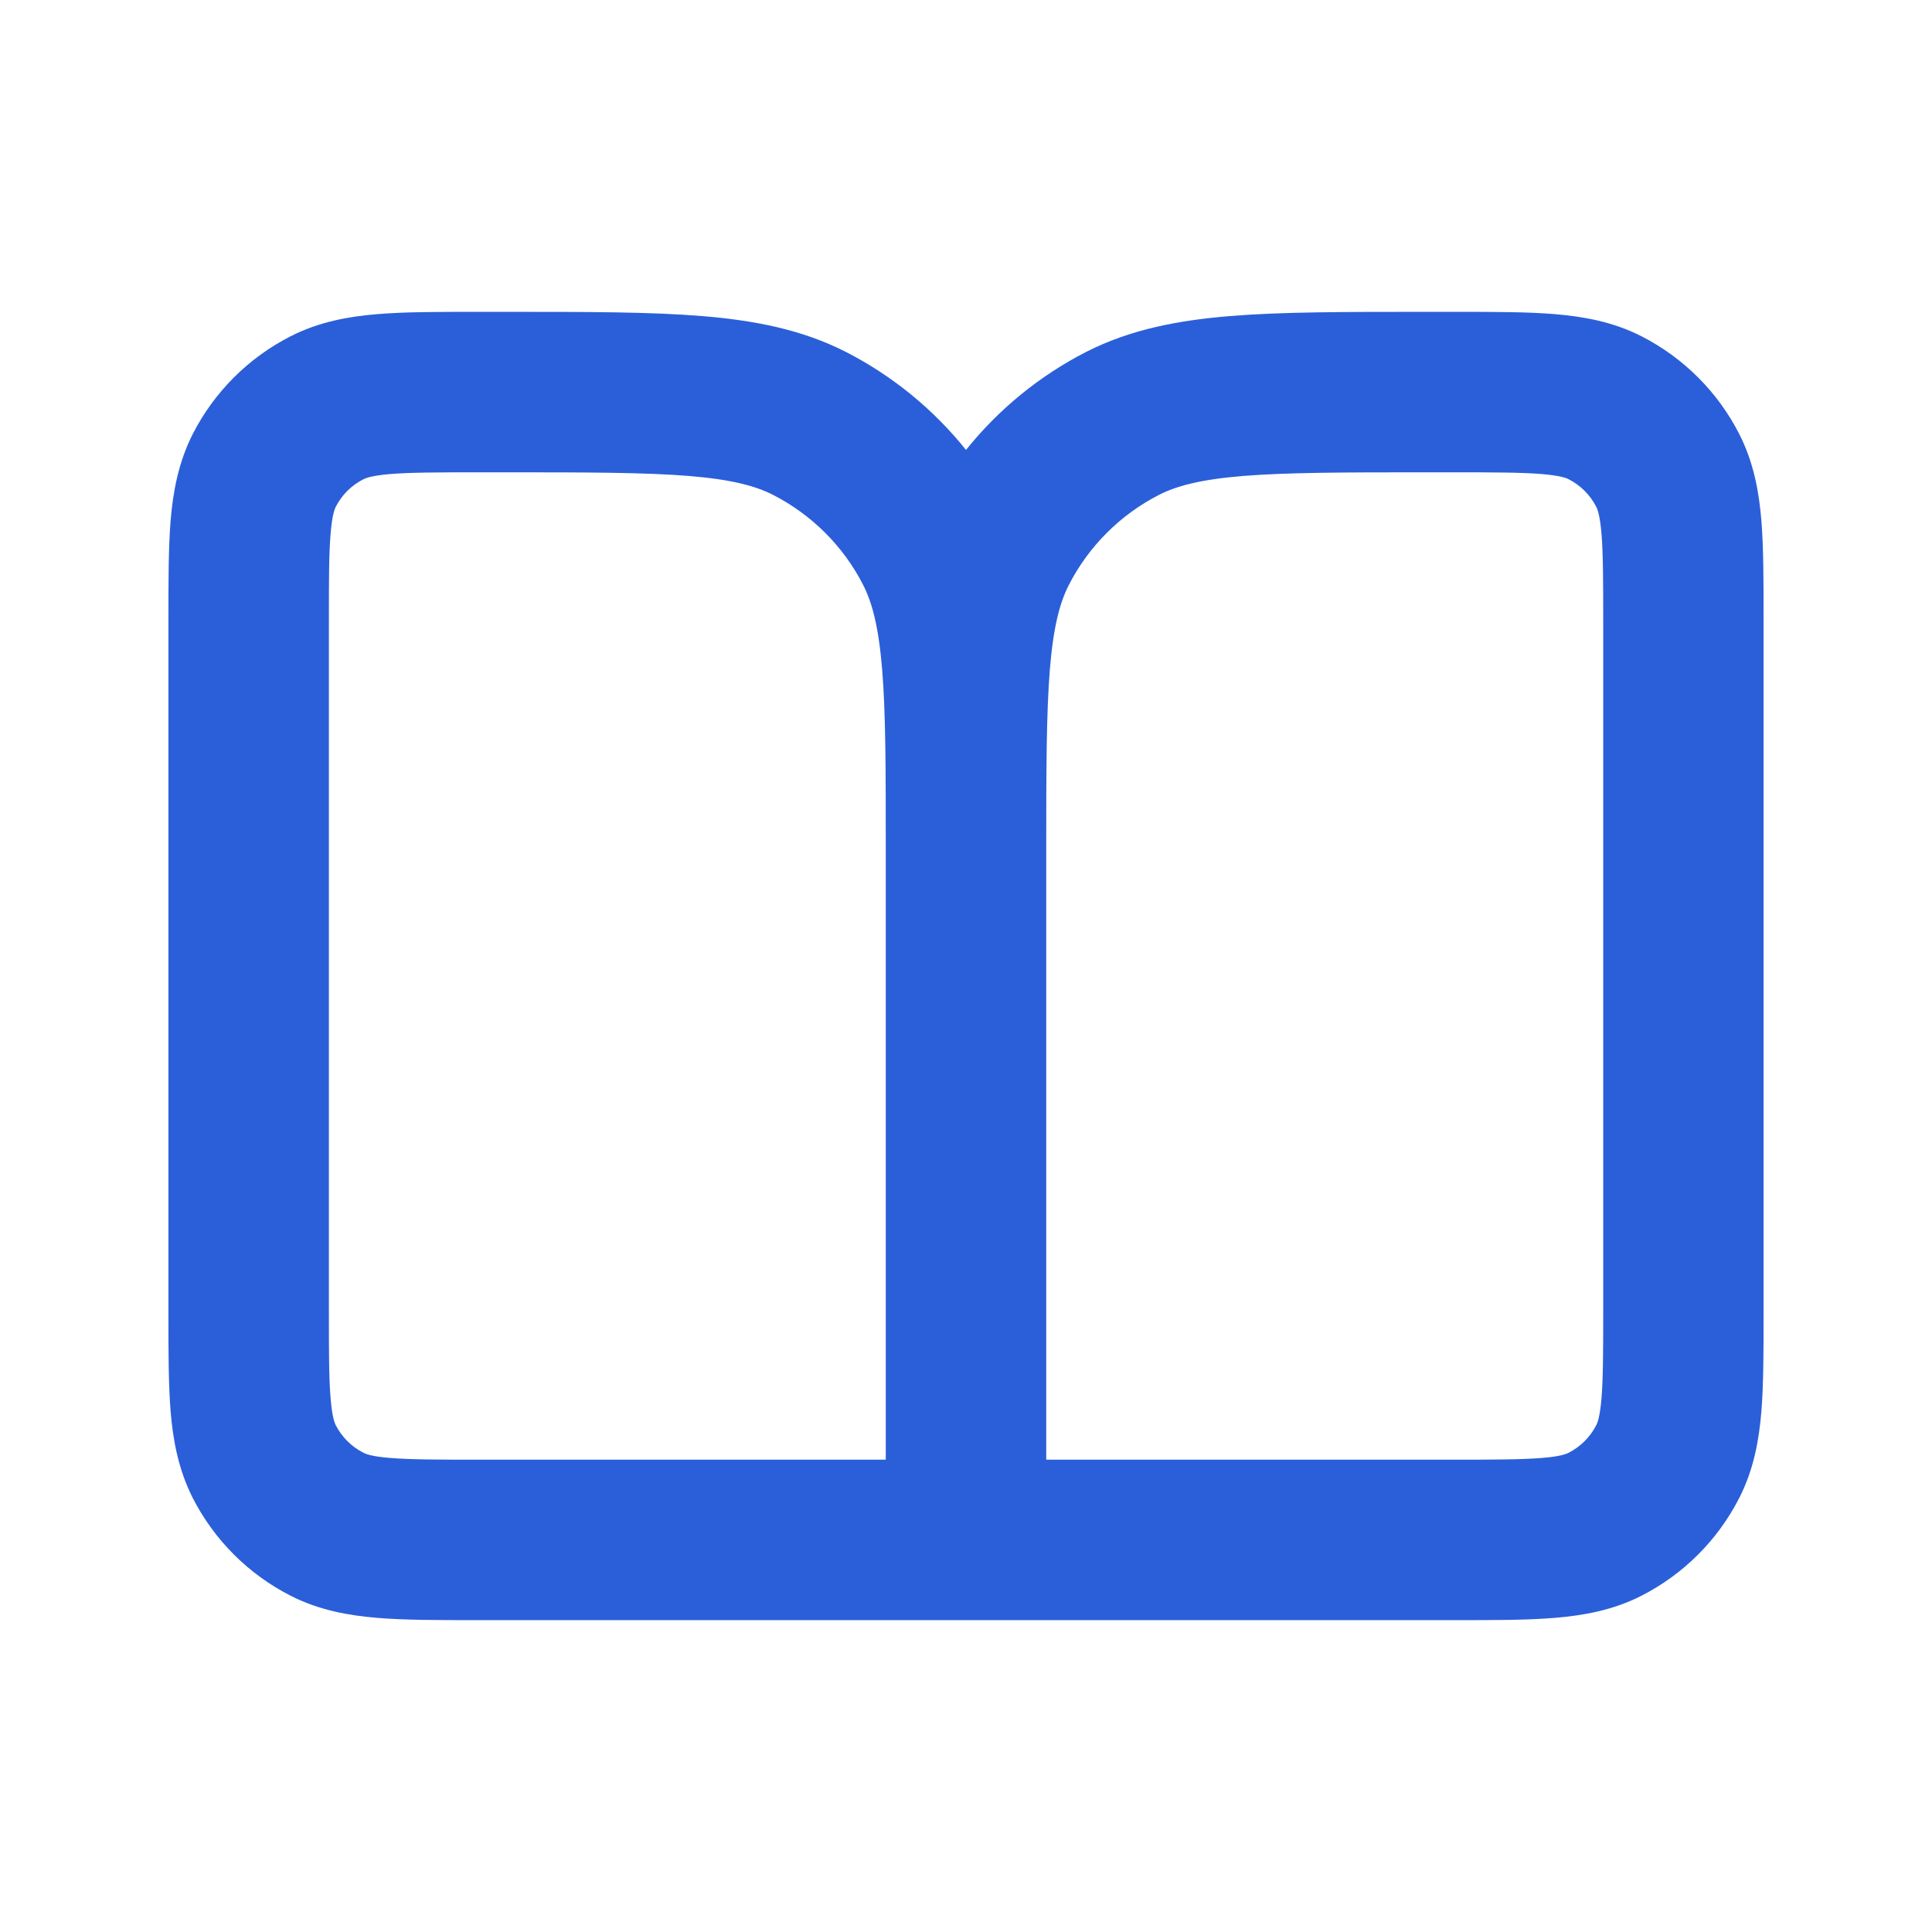
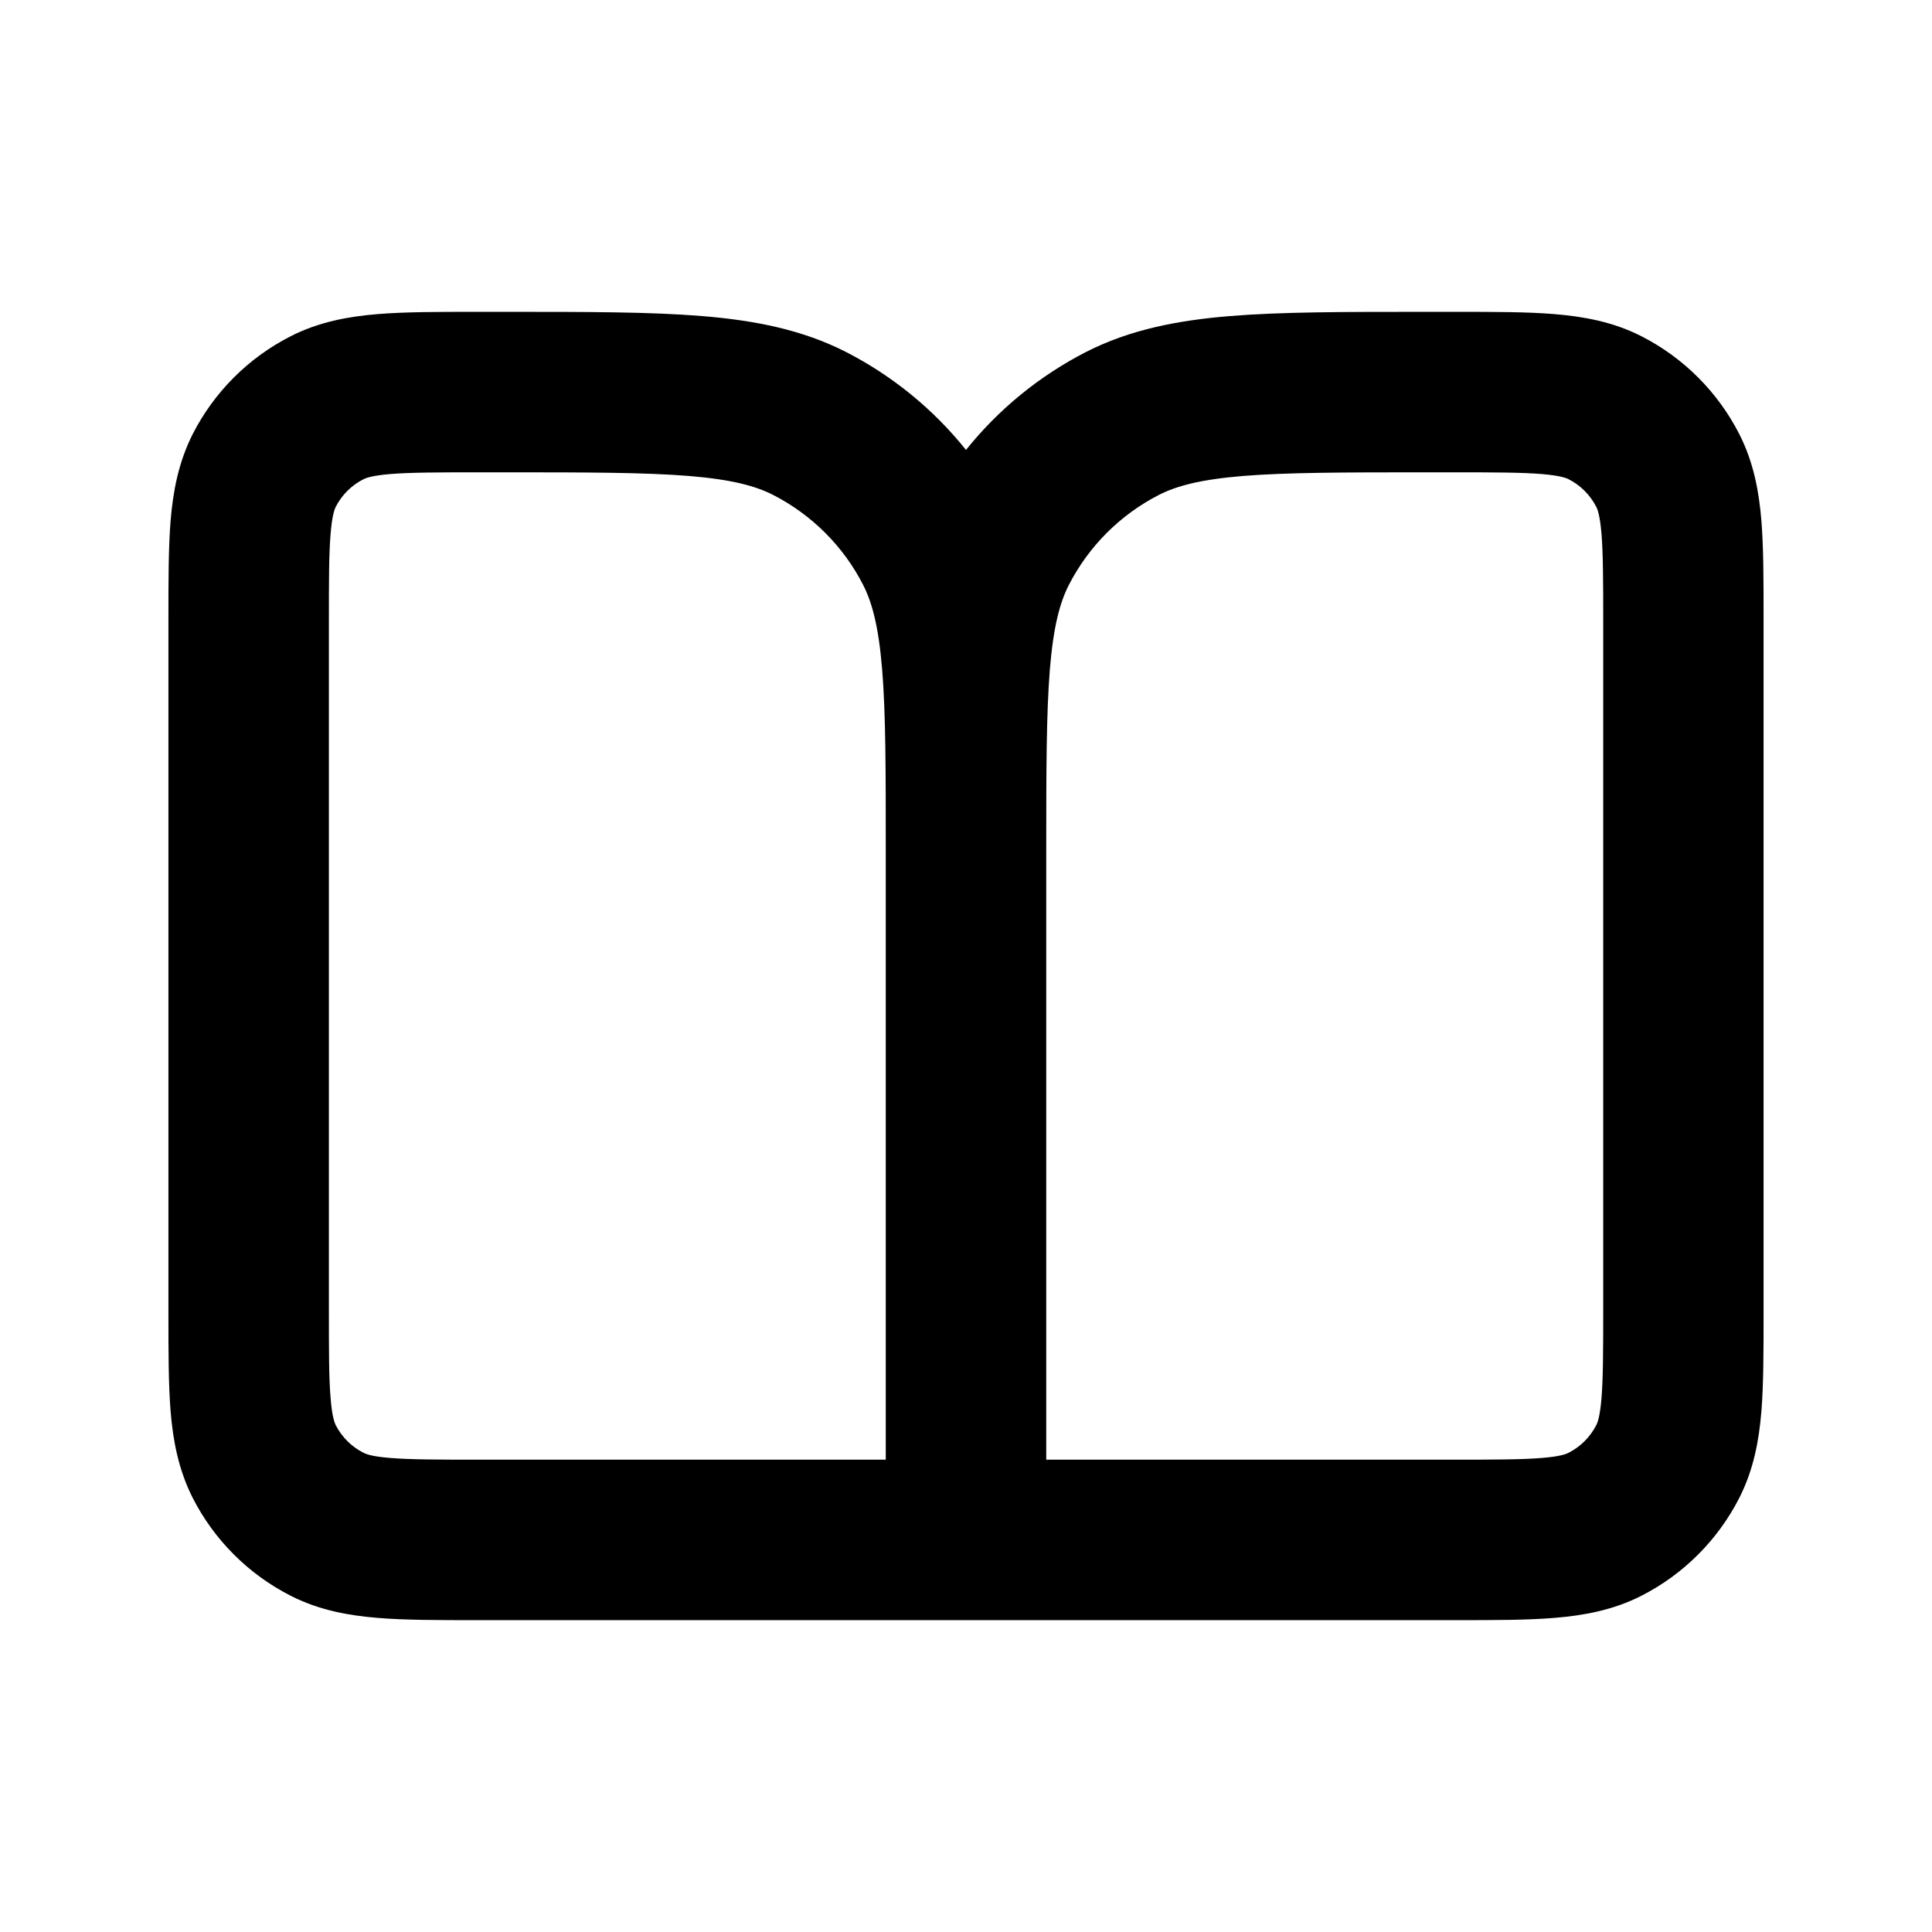
- <svg xmlns="http://www.w3.org/2000/svg" width="17" height="17" viewBox="0 0 17 17" fill="none">
-   <path fill-rule="evenodd" clip-rule="evenodd" d="M4.181 2.744L4.49 2.744C5.172 2.744 5.726 2.744 6.176 2.781C6.641 2.819 7.056 2.9 7.442 3.096C7.854 3.307 8.214 3.602 8.5 3.959C8.786 3.602 9.146 3.307 9.558 3.096C9.944 2.9 10.36 2.819 10.824 2.781C11.274 2.744 11.828 2.744 12.51 2.744L12.819 2.744C13.15 2.744 13.44 2.744 13.679 2.764C13.933 2.785 14.193 2.831 14.444 2.959C14.814 3.148 15.115 3.449 15.304 3.819C15.432 4.07 15.478 4.329 15.499 4.583C15.518 4.823 15.518 5.113 15.518 5.444V11.556C15.518 11.887 15.518 12.177 15.499 12.417C15.478 12.671 15.432 12.93 15.304 13.181C15.115 13.551 14.814 13.852 14.444 14.041C14.193 14.169 13.933 14.215 13.679 14.236C13.44 14.256 13.15 14.256 12.819 14.256H4.181C3.85 14.256 3.561 14.256 3.321 14.236C3.067 14.215 2.808 14.169 2.557 14.041C2.186 13.852 1.885 13.551 1.696 13.181C1.569 12.93 1.522 12.671 1.501 12.417C1.482 12.177 1.482 11.887 1.482 11.556V5.444C1.482 5.113 1.482 4.823 1.501 4.583C1.522 4.329 1.569 4.07 1.696 3.819C1.885 3.449 2.186 3.148 2.557 2.959C2.808 2.831 3.067 2.785 3.321 2.764C3.561 2.744 3.85 2.744 4.181 2.744ZM7.794 7.49C7.794 6.771 7.794 6.275 7.762 5.889C7.731 5.512 7.674 5.303 7.596 5.149C7.422 4.807 7.143 4.529 6.801 4.354C6.647 4.276 6.439 4.219 6.061 4.188C5.676 4.157 5.179 4.156 4.46 4.156H4.208C3.843 4.156 3.611 4.157 3.436 4.171C3.269 4.185 3.217 4.207 3.198 4.217C3.093 4.27 3.008 4.355 2.954 4.46C2.945 4.479 2.922 4.532 2.909 4.698C2.894 4.873 2.894 5.105 2.894 5.47V11.53C2.894 11.895 2.894 12.127 2.909 12.302C2.922 12.469 2.945 12.521 2.954 12.54C3.008 12.645 3.093 12.73 3.198 12.783C3.217 12.793 3.269 12.816 3.436 12.829C3.611 12.843 3.843 12.844 4.208 12.844H7.794V7.49ZM9.206 12.844V7.49C9.206 6.771 9.207 6.275 9.238 5.889C9.269 5.512 9.326 5.303 9.404 5.149C9.579 4.807 9.857 4.529 10.199 4.354C10.353 4.276 10.562 4.219 10.939 4.188C11.325 4.157 11.821 4.156 12.54 4.156H12.793C13.158 4.156 13.389 4.157 13.564 4.171C13.731 4.185 13.784 4.207 13.803 4.217C13.907 4.27 13.992 4.355 14.046 4.46C14.056 4.479 14.078 4.532 14.092 4.698C14.106 4.873 14.107 5.105 14.107 5.47V11.53C14.107 11.895 14.106 12.127 14.092 12.302C14.078 12.469 14.056 12.521 14.046 12.54C13.992 12.645 13.907 12.73 13.803 12.783C13.784 12.793 13.731 12.816 13.564 12.829C13.389 12.843 13.158 12.844 12.793 12.844H9.206Z" fill="#2B5FD9" />
+ <svg xmlns="http://www.w3.org/2000/svg" viewBox="0 0 17 17">
+   <path fill-rule="evenodd" clip-rule="evenodd" d="M4.181 2.744L4.49 2.744C5.172 2.744 5.726 2.744 6.176 2.781C6.641 2.819 7.056 2.9 7.442 3.096C7.854 3.307 8.214 3.602 8.5 3.959C8.786 3.602 9.146 3.307 9.558 3.096C9.944 2.9 10.36 2.819 10.824 2.781C11.274 2.744 11.828 2.744 12.51 2.744L12.819 2.744C13.15 2.744 13.44 2.744 13.679 2.764C13.933 2.785 14.193 2.831 14.444 2.959C14.814 3.148 15.115 3.449 15.304 3.819C15.432 4.07 15.478 4.329 15.499 4.583C15.518 4.823 15.518 5.113 15.518 5.444V11.556C15.518 11.887 15.518 12.177 15.499 12.417C15.478 12.671 15.432 12.93 15.304 13.181C15.115 13.551 14.814 13.852 14.444 14.041C14.193 14.169 13.933 14.215 13.679 14.236C13.44 14.256 13.15 14.256 12.819 14.256H4.181C3.85 14.256 3.561 14.256 3.321 14.236C3.067 14.215 2.808 14.169 2.557 14.041C2.186 13.852 1.885 13.551 1.696 13.181C1.569 12.93 1.522 12.671 1.501 12.417C1.482 12.177 1.482 11.887 1.482 11.556V5.444C1.482 5.113 1.482 4.823 1.501 4.583C1.522 4.329 1.569 4.07 1.696 3.819C1.885 3.449 2.186 3.148 2.557 2.959C2.808 2.831 3.067 2.785 3.321 2.764C3.561 2.744 3.85 2.744 4.181 2.744ZM7.794 7.49C7.794 6.771 7.794 6.275 7.762 5.889C7.731 5.512 7.674 5.303 7.596 5.149C7.422 4.807 7.143 4.529 6.801 4.354C6.647 4.276 6.439 4.219 6.061 4.188C5.676 4.157 5.179 4.156 4.46 4.156H4.208C3.843 4.156 3.611 4.157 3.436 4.171C3.269 4.185 3.217 4.207 3.198 4.217C3.093 4.27 3.008 4.355 2.954 4.46C2.945 4.479 2.922 4.532 2.909 4.698C2.894 4.873 2.894 5.105 2.894 5.47V11.53C2.894 11.895 2.894 12.127 2.909 12.302C2.922 12.469 2.945 12.521 2.954 12.54C3.008 12.645 3.093 12.73 3.198 12.783C3.217 12.793 3.269 12.816 3.436 12.829C3.611 12.843 3.843 12.844 4.208 12.844H7.794V7.49ZM9.206 12.844V7.49C9.206 6.771 9.207 6.275 9.238 5.889C9.269 5.512 9.326 5.303 9.404 5.149C9.579 4.807 9.857 4.529 10.199 4.354C10.353 4.276 10.562 4.219 10.939 4.188C11.325 4.157 11.821 4.156 12.54 4.156H12.793C13.158 4.156 13.389 4.157 13.564 4.171C13.731 4.185 13.784 4.207 13.803 4.217C13.907 4.27 13.992 4.355 14.046 4.46C14.056 4.479 14.078 4.532 14.092 4.698C14.106 4.873 14.107 5.105 14.107 5.47V11.53C14.107 11.895 14.106 12.127 14.092 12.302C14.078 12.469 14.056 12.521 14.046 12.54C13.992 12.645 13.907 12.73 13.803 12.783C13.784 12.793 13.731 12.816 13.564 12.829C13.389 12.843 13.158 12.844 12.793 12.844H9.206Z" />
</svg>
